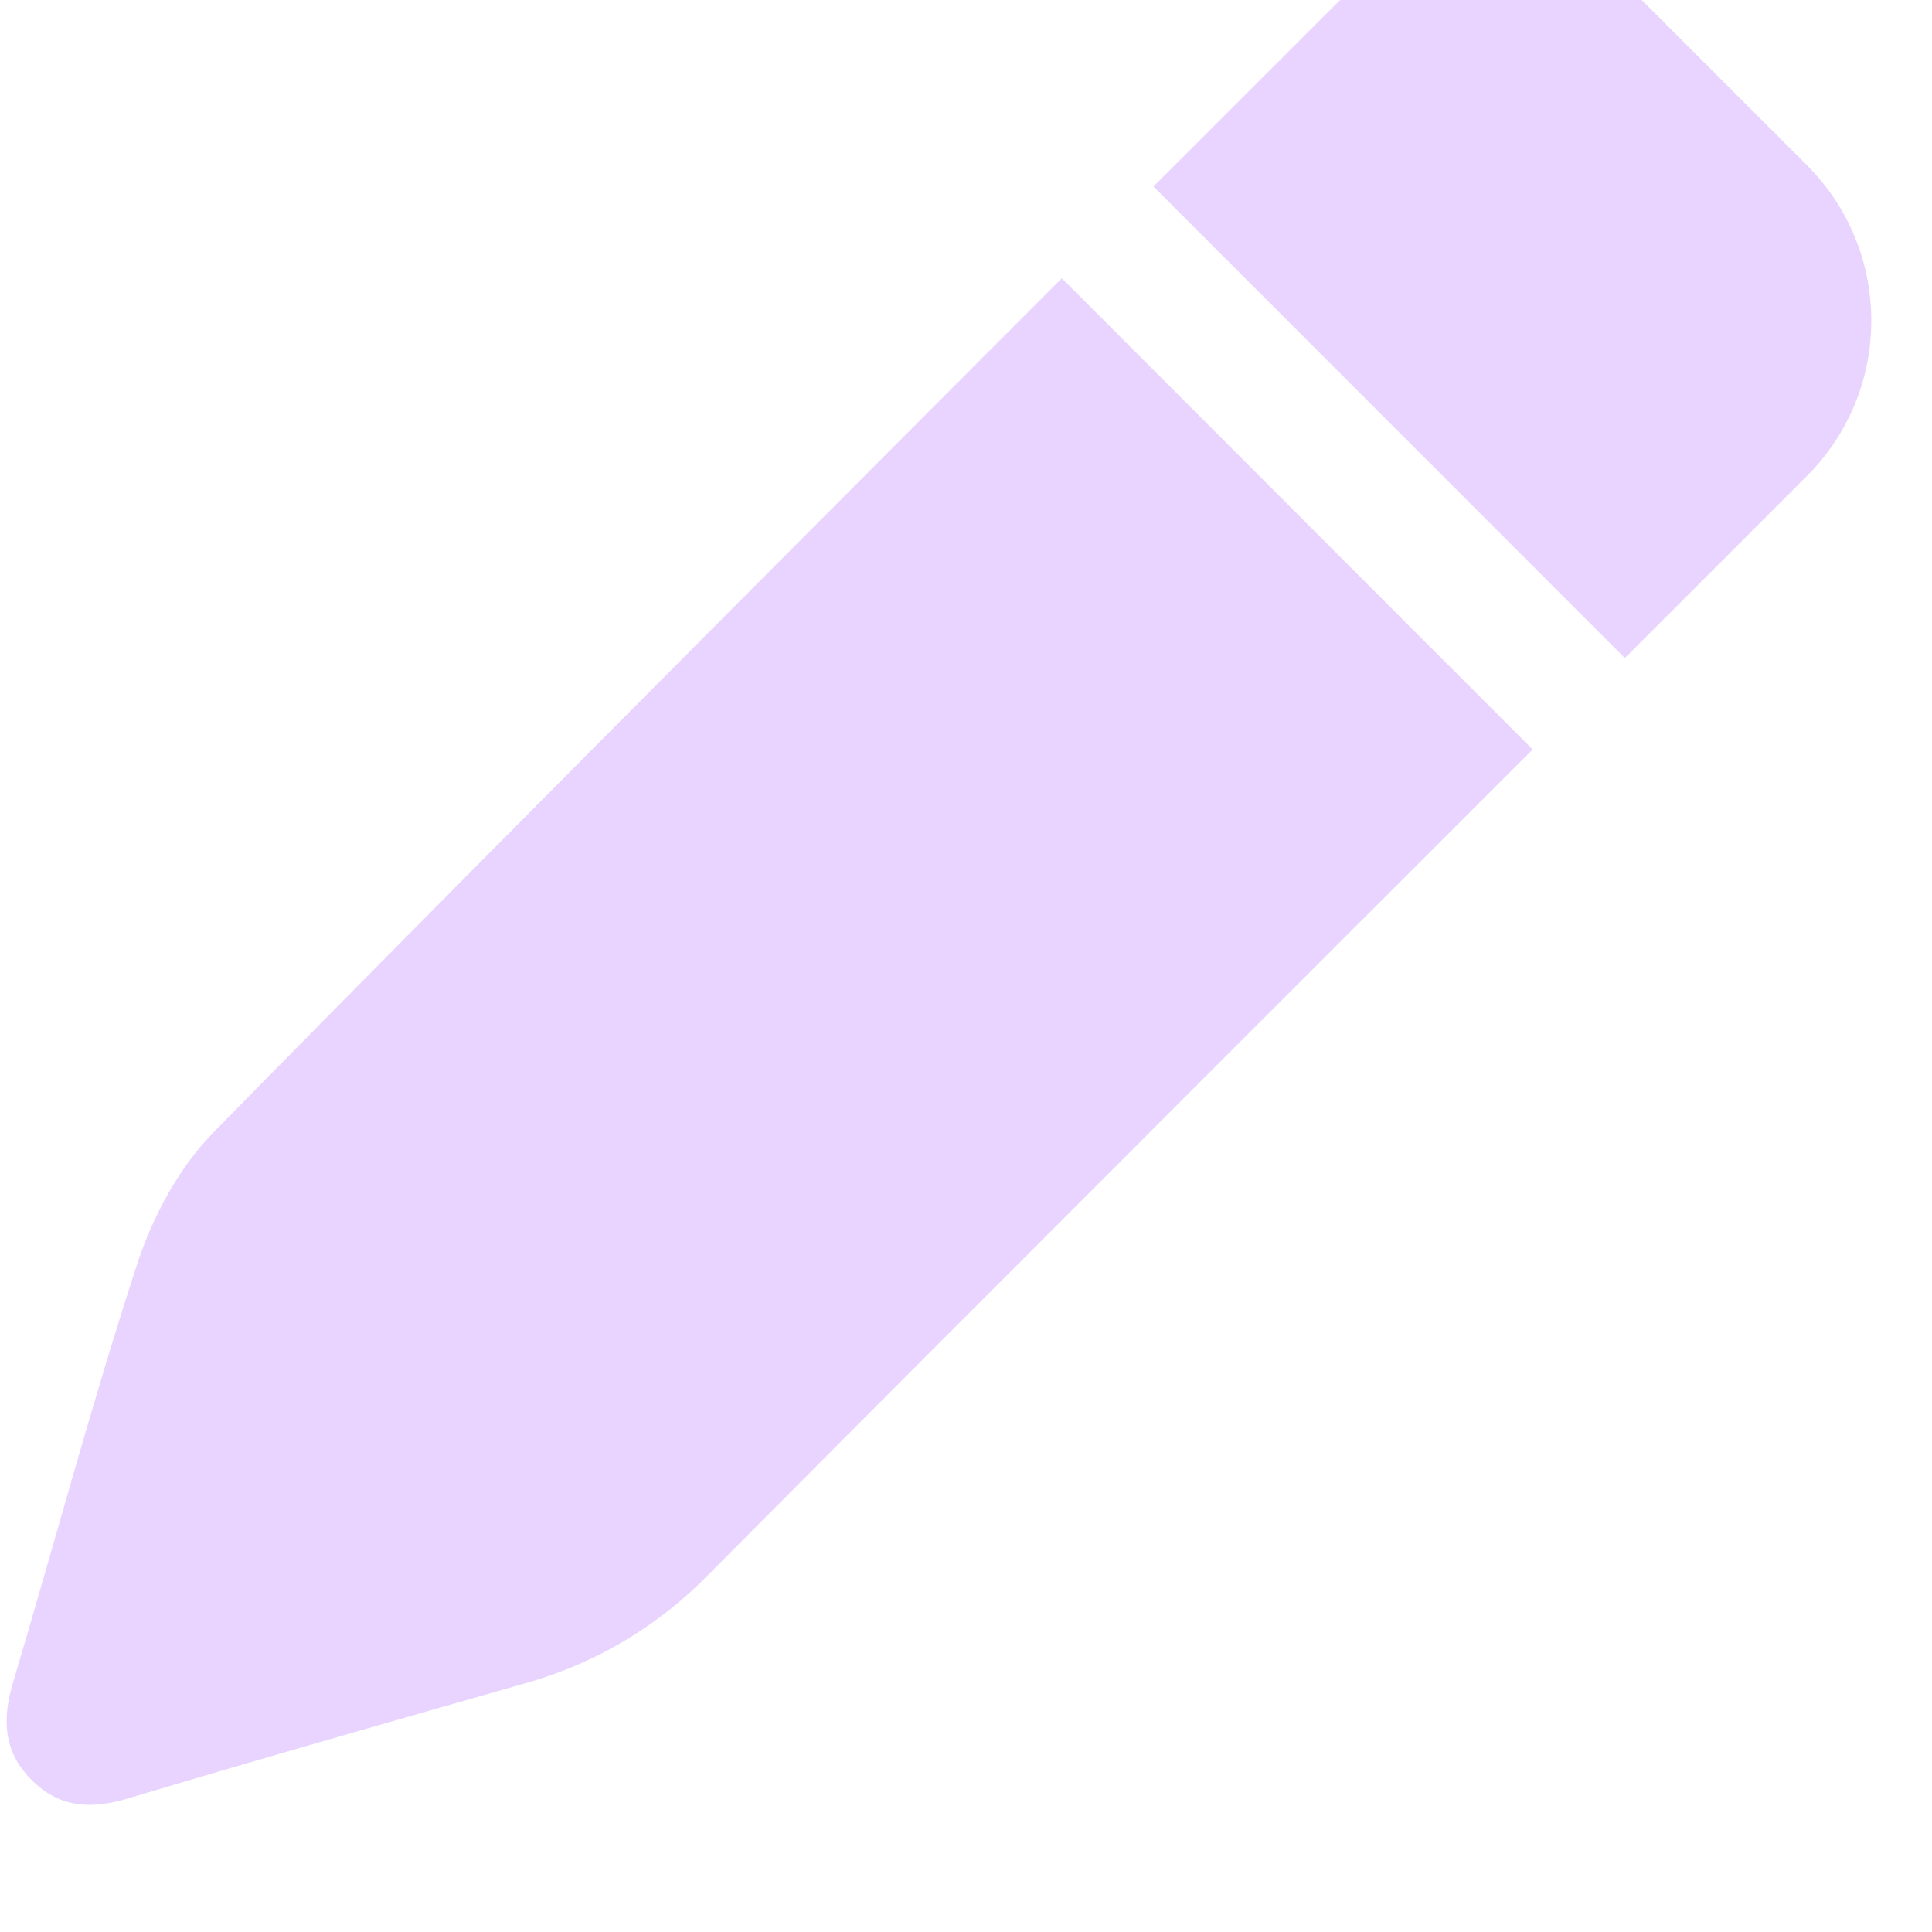
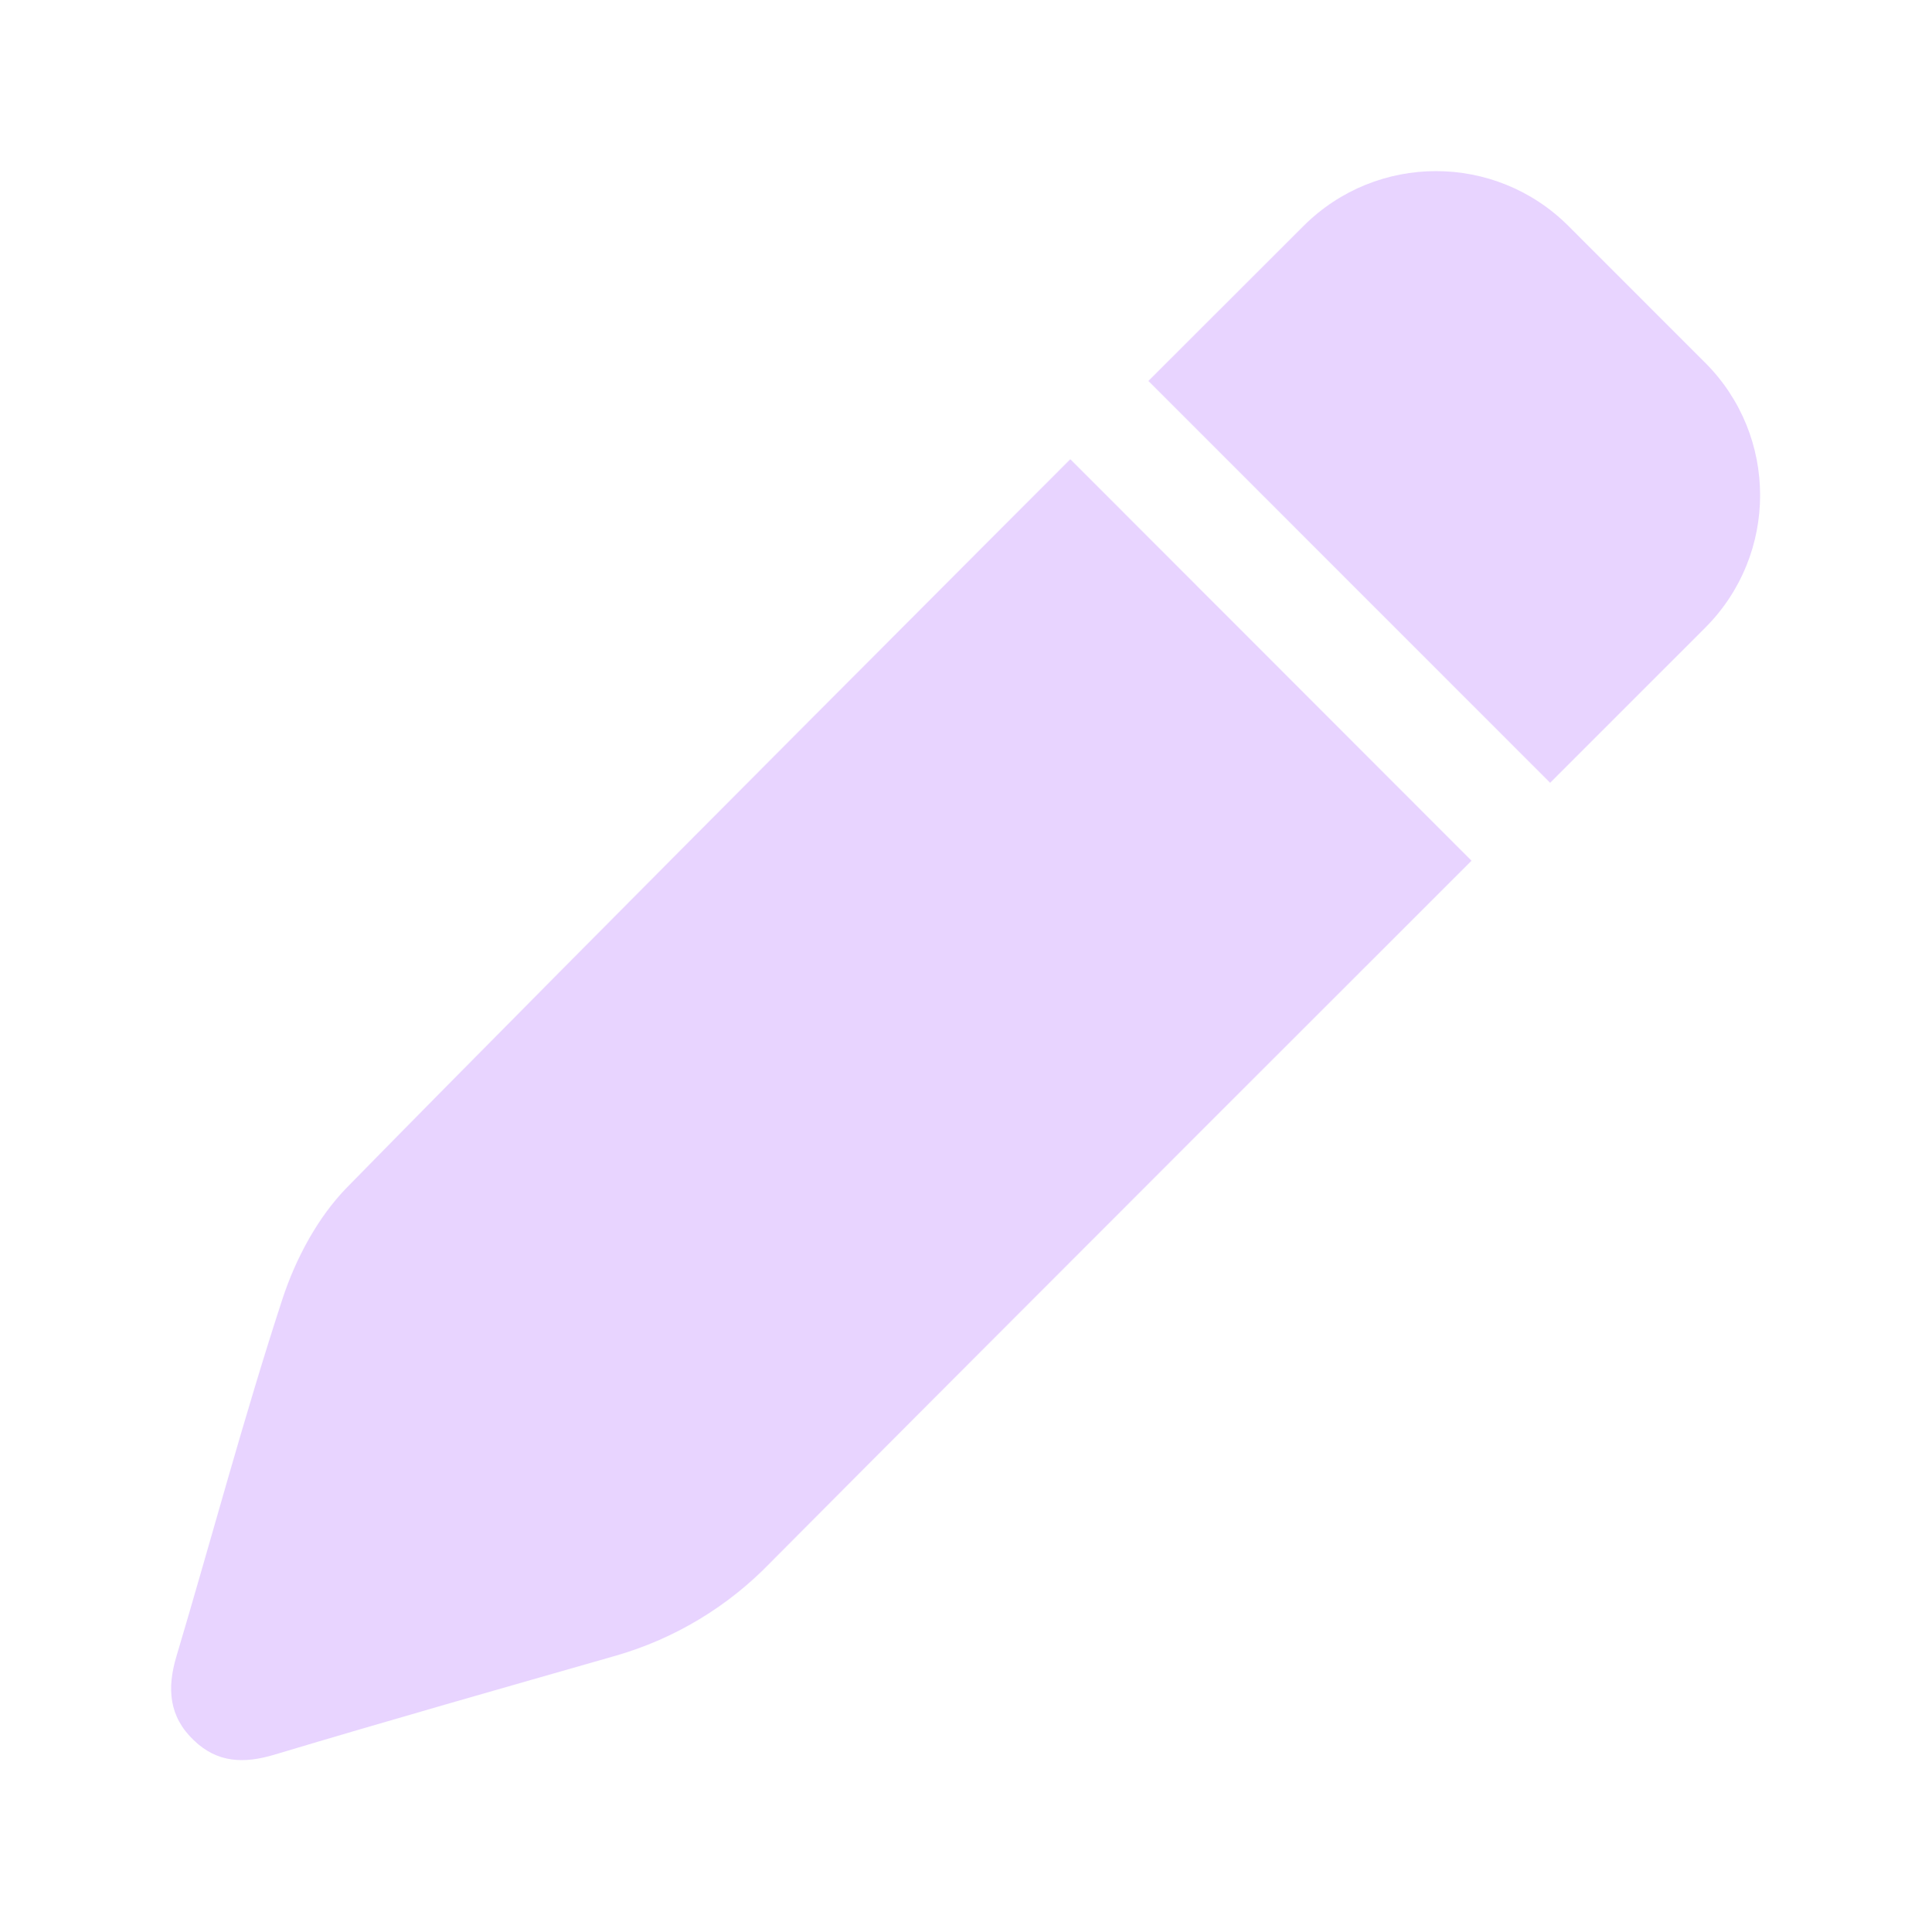
- <svg xmlns="http://www.w3.org/2000/svg" viewBox="115 125 290 290">
-   <path fill="#e8d4ff" d="m345.15 237.54-.14-.14-70.56-70.61s-86 86-127.44 128.3c-5.16 5.26-9.07 12.58-11.39 19.66-6.8 20.79-12.43 42-18.69 63-1.68 5.63-1.34 10.59 3.07 14.79 4.16 4 8.84 4.14 14.24 2.52 20-6 40.13-11.71 60.22-17.46a61.5 61.5 0 0 0 27.16-16.39c39.48-39.72 123.53-123.67 123.53-123.67z" />
-   <path fill="#e8d4ff" d="m386.34 149.81-24.13-24.13a33 33 0 0 0 -46.65 0l-27.35 27.32 70.79 70.81 27.35-27.35a33 33 0 0 0 -.01-46.65z" />
+ <svg xmlns="http://www.w3.org/2000/svg" viewBox="115 125 290 290" version="1.1" id="svg2">
+   <defs id="defs2" />
+   <g id="g3" transform="translate(-4.276892,-6.722461)">
+     <g id="g2" transform="matrix(0.8521756,0,0,0.8521756,46.12117,58.54281)">
+       <path fill="#e8d4ff" d="m 345.15,237.54 -0.14,-0.14 -70.56,-70.61 c 0,0 -86,86 -127.44,128.3 -5.16,5.26 -9.07,12.58 -11.39,19.66 -6.8,20.79 -12.43,42 -18.69,63 -1.68,5.63 -1.34,10.59 3.07,14.79 4.16,4 8.84,4.14 14.24,2.52 20,-6 40.13,-11.71 60.22,-17.46 a 61.5,61.5 0 0 0 27.16,-16.39 C 261.1,321.49 345.15,237.54 345.15,237.54 Z" id="path1" />
+       <path fill="#e8d4ff" d="m 386.34,149.81 -24.13,-24.13 a 33,33 0 0 0 -46.65,0 L 288.21,153 359,223.81 386.35,196.46 a 33,33 0 0 0 -0.01,-46.65 z" id="path2" />
+     </g>
+   </g>
</svg>
